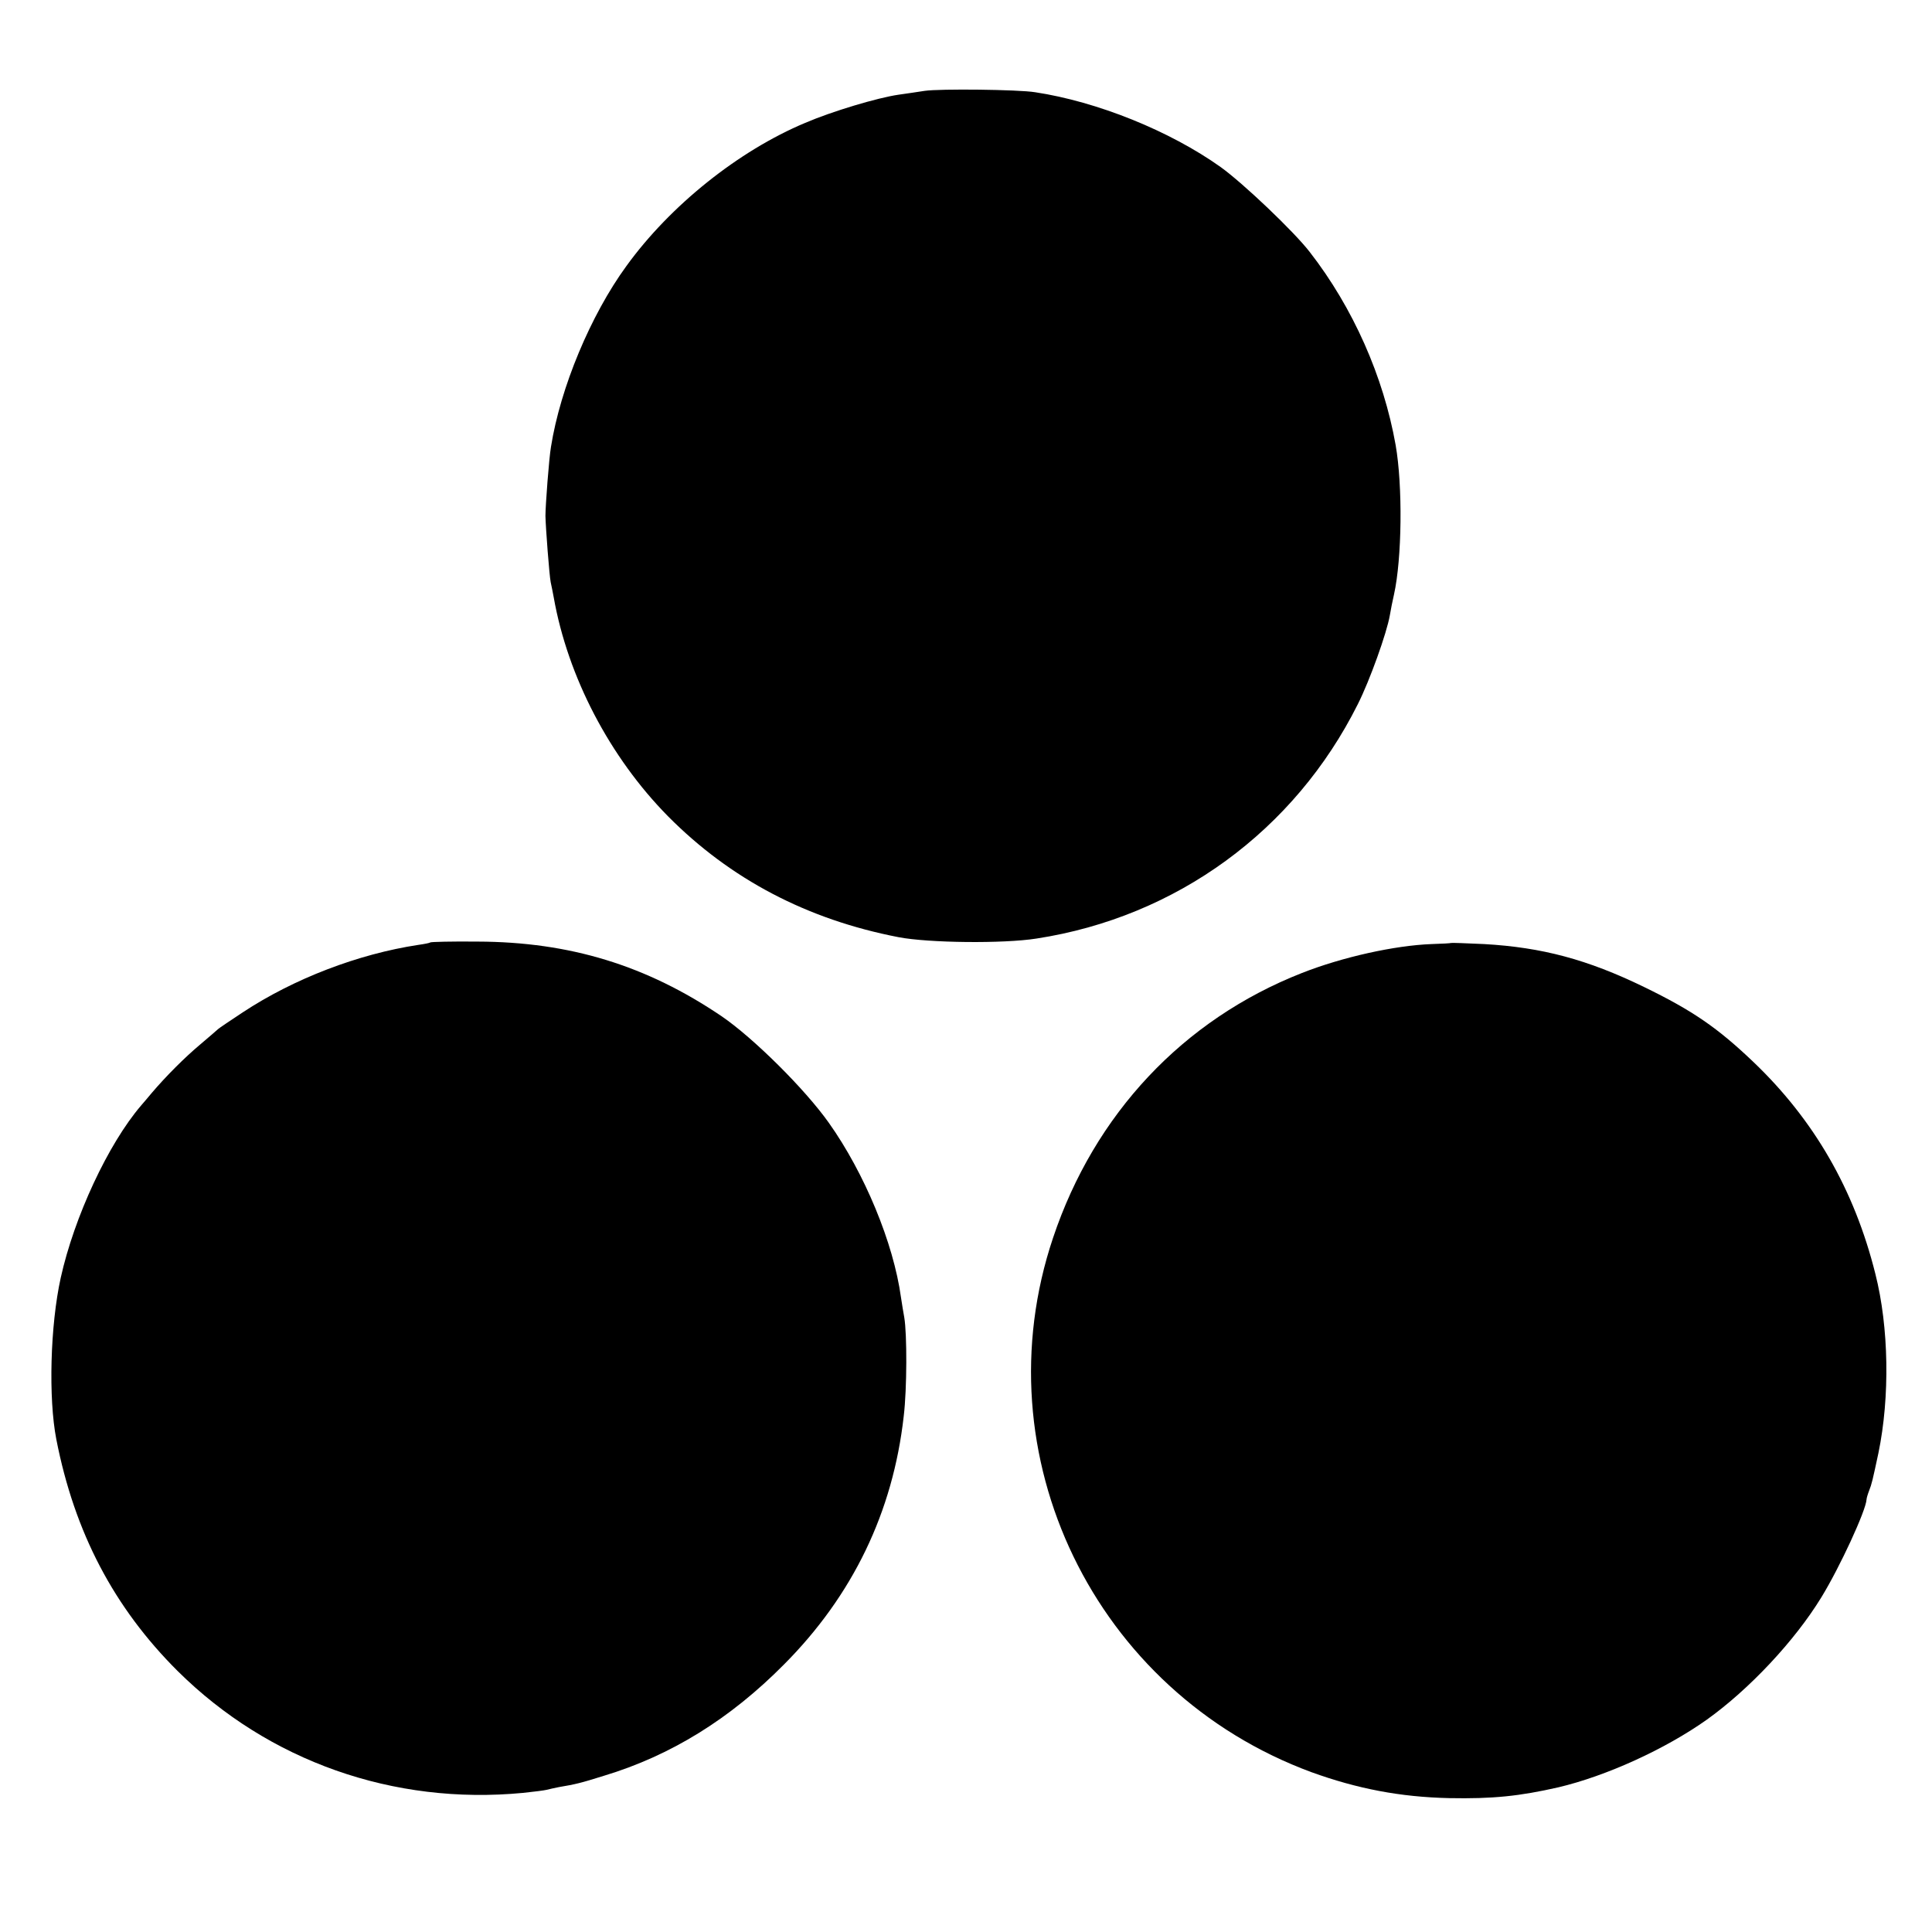
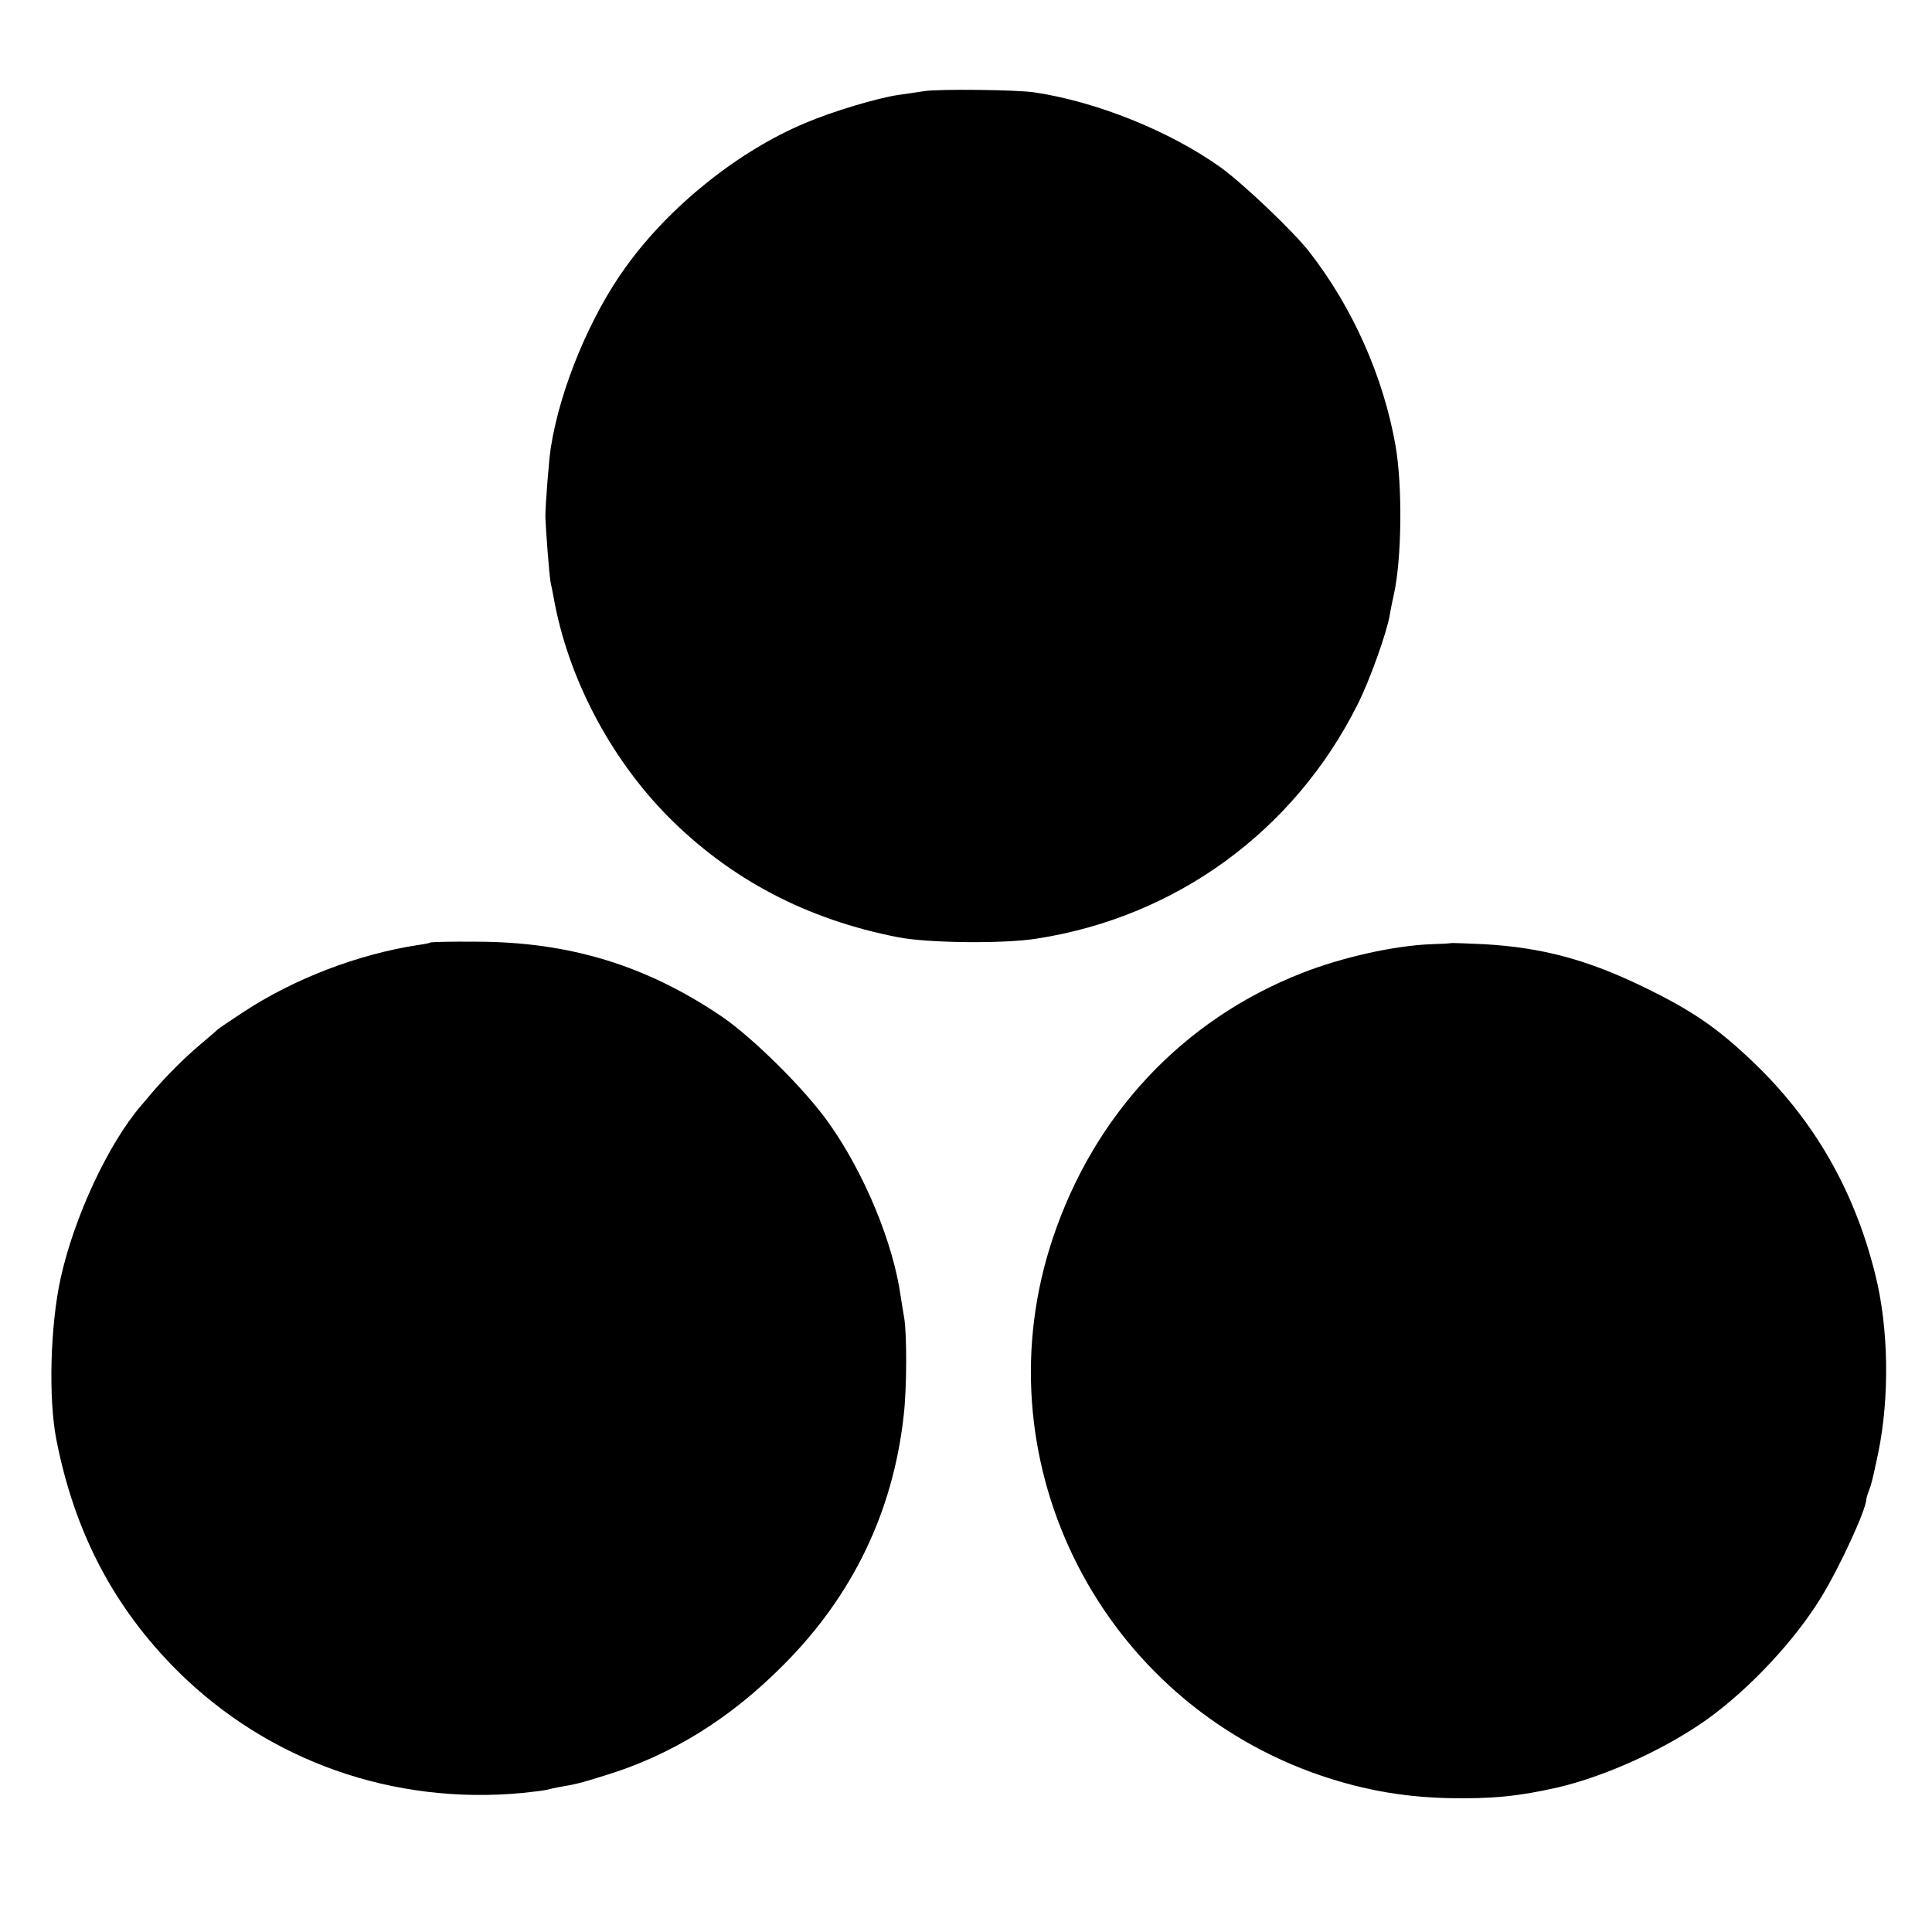
- <svg xmlns="http://www.w3.org/2000/svg" version="1.0" width="16pt" height="16pt" viewBox="0 0 16 16" preserveAspectRatio="xMidYMid meet">
-   <g transform="translate(0,16) scale(0.002286,-0.002286)" fill="#000000" stroke="none">
+ <svg xmlns="http://www.w3.org/2000/svg" version="1.0" width="700pt" height="700pt" viewBox="0 0 700 700" preserveAspectRatio="xMidYMid meet">
+   <g transform="translate(0,700) scale(0.1,-0.1)" fill="#000000" stroke="none">
    <path d="M3350 6670 c-25 -4 -67 -10 -95 -14 -76 -11 -240 -60 -338 -102 -241 -101 -489 -299 -648 -519 -129 -177 -239 -440 -273 -655 -7 -40 -20 -212 -20 -250 1 -44 14 -215 19 -240 3 -14 8 -38 11 -55 51 -288 203 -579 414 -793 226 -228 504 -374 835 -438 109 -21 380 -24 500 -5 507 78 935 391 1164 849 43 85 105 258 116 322 3 19 10 53 15 75 29 130 32 394 6 542 -44 248 -154 497 -311 699 -57 74 -241 249 -323 308 -184 131 -447 237 -672 271 -62 10 -345 13 -400 5z" />
    <path d="M1559 3585 c-2 -2 -22 -6 -44 -9 -217 -33 -450 -122 -635 -244 -47 -31 -87 -58 -90 -61 -3 -3 -32 -28 -65 -56 -55 -46 -123 -114 -175 -175 -12 -14 -29 -35 -39 -46 -119 -139 -242 -403 -291 -624 -38 -172 -45 -436 -16 -585 66 -338 209 -610 440 -840 329 -326 781 -486 1251 -441 39 4 77 9 85 11 8 2 29 7 45 10 59 10 77 14 163 41 242 73 457 206 652 403 249 250 395 552 434 900 12 100 12 298 2 357 -3 15 -8 48 -12 73 -27 197 -132 450 -261 632 -87 123 -274 308 -388 386 -273 185 -551 270 -885 271 -93 1 -169 -1 -171 -3z" />
    <path d="M5257 3583 c-1 -1 -33 -3 -71 -4 -133 -5 -323 -47 -470 -105 -430 -169 -751 -511 -901 -959 -265 -788 150 -1646 936 -1936 166 -60 321 -90 499 -94 158 -3 254 7 395 39 174 41 387 138 538 245 154 110 319 286 415 443 67 109 162 315 164 355 0 4 4 18 9 31 10 25 13 39 34 137 42 203 38 456 -11 649 -76 305 -222 558 -442 768 -130 124 -220 186 -397 272 -204 99 -368 143 -578 155 -65 3 -119 5 -120 4z" />
  </g>
</svg>
